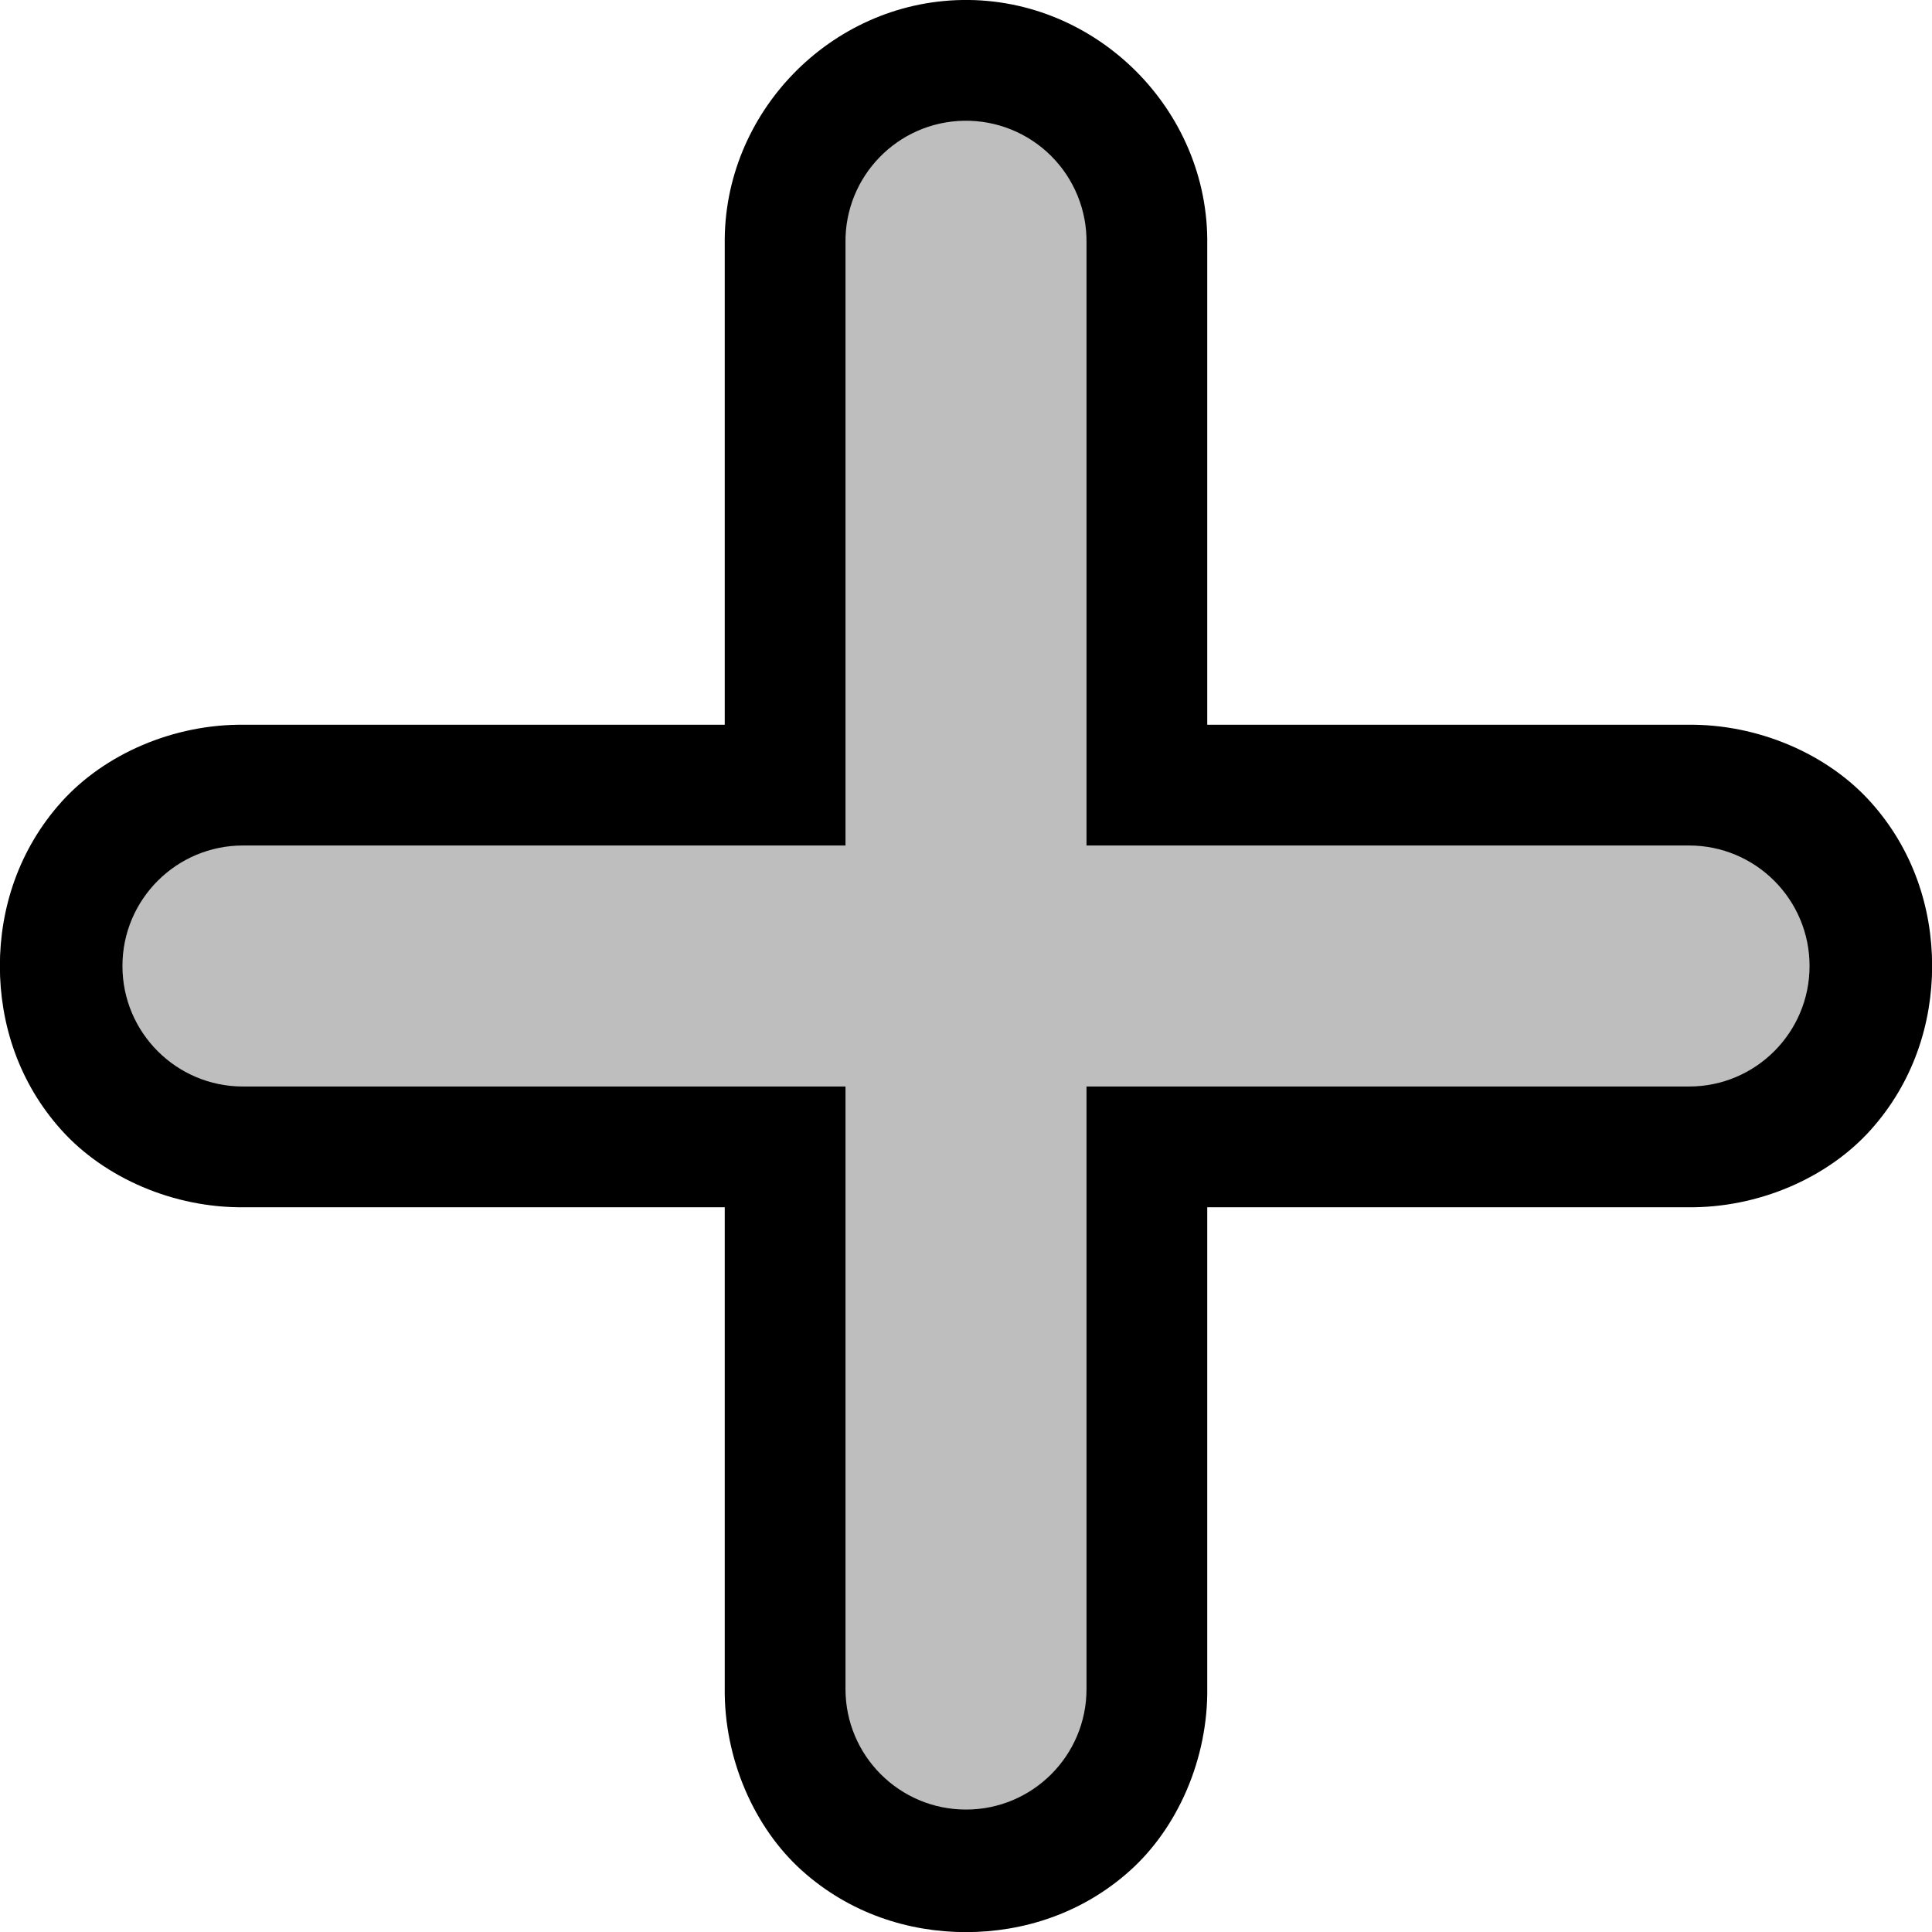
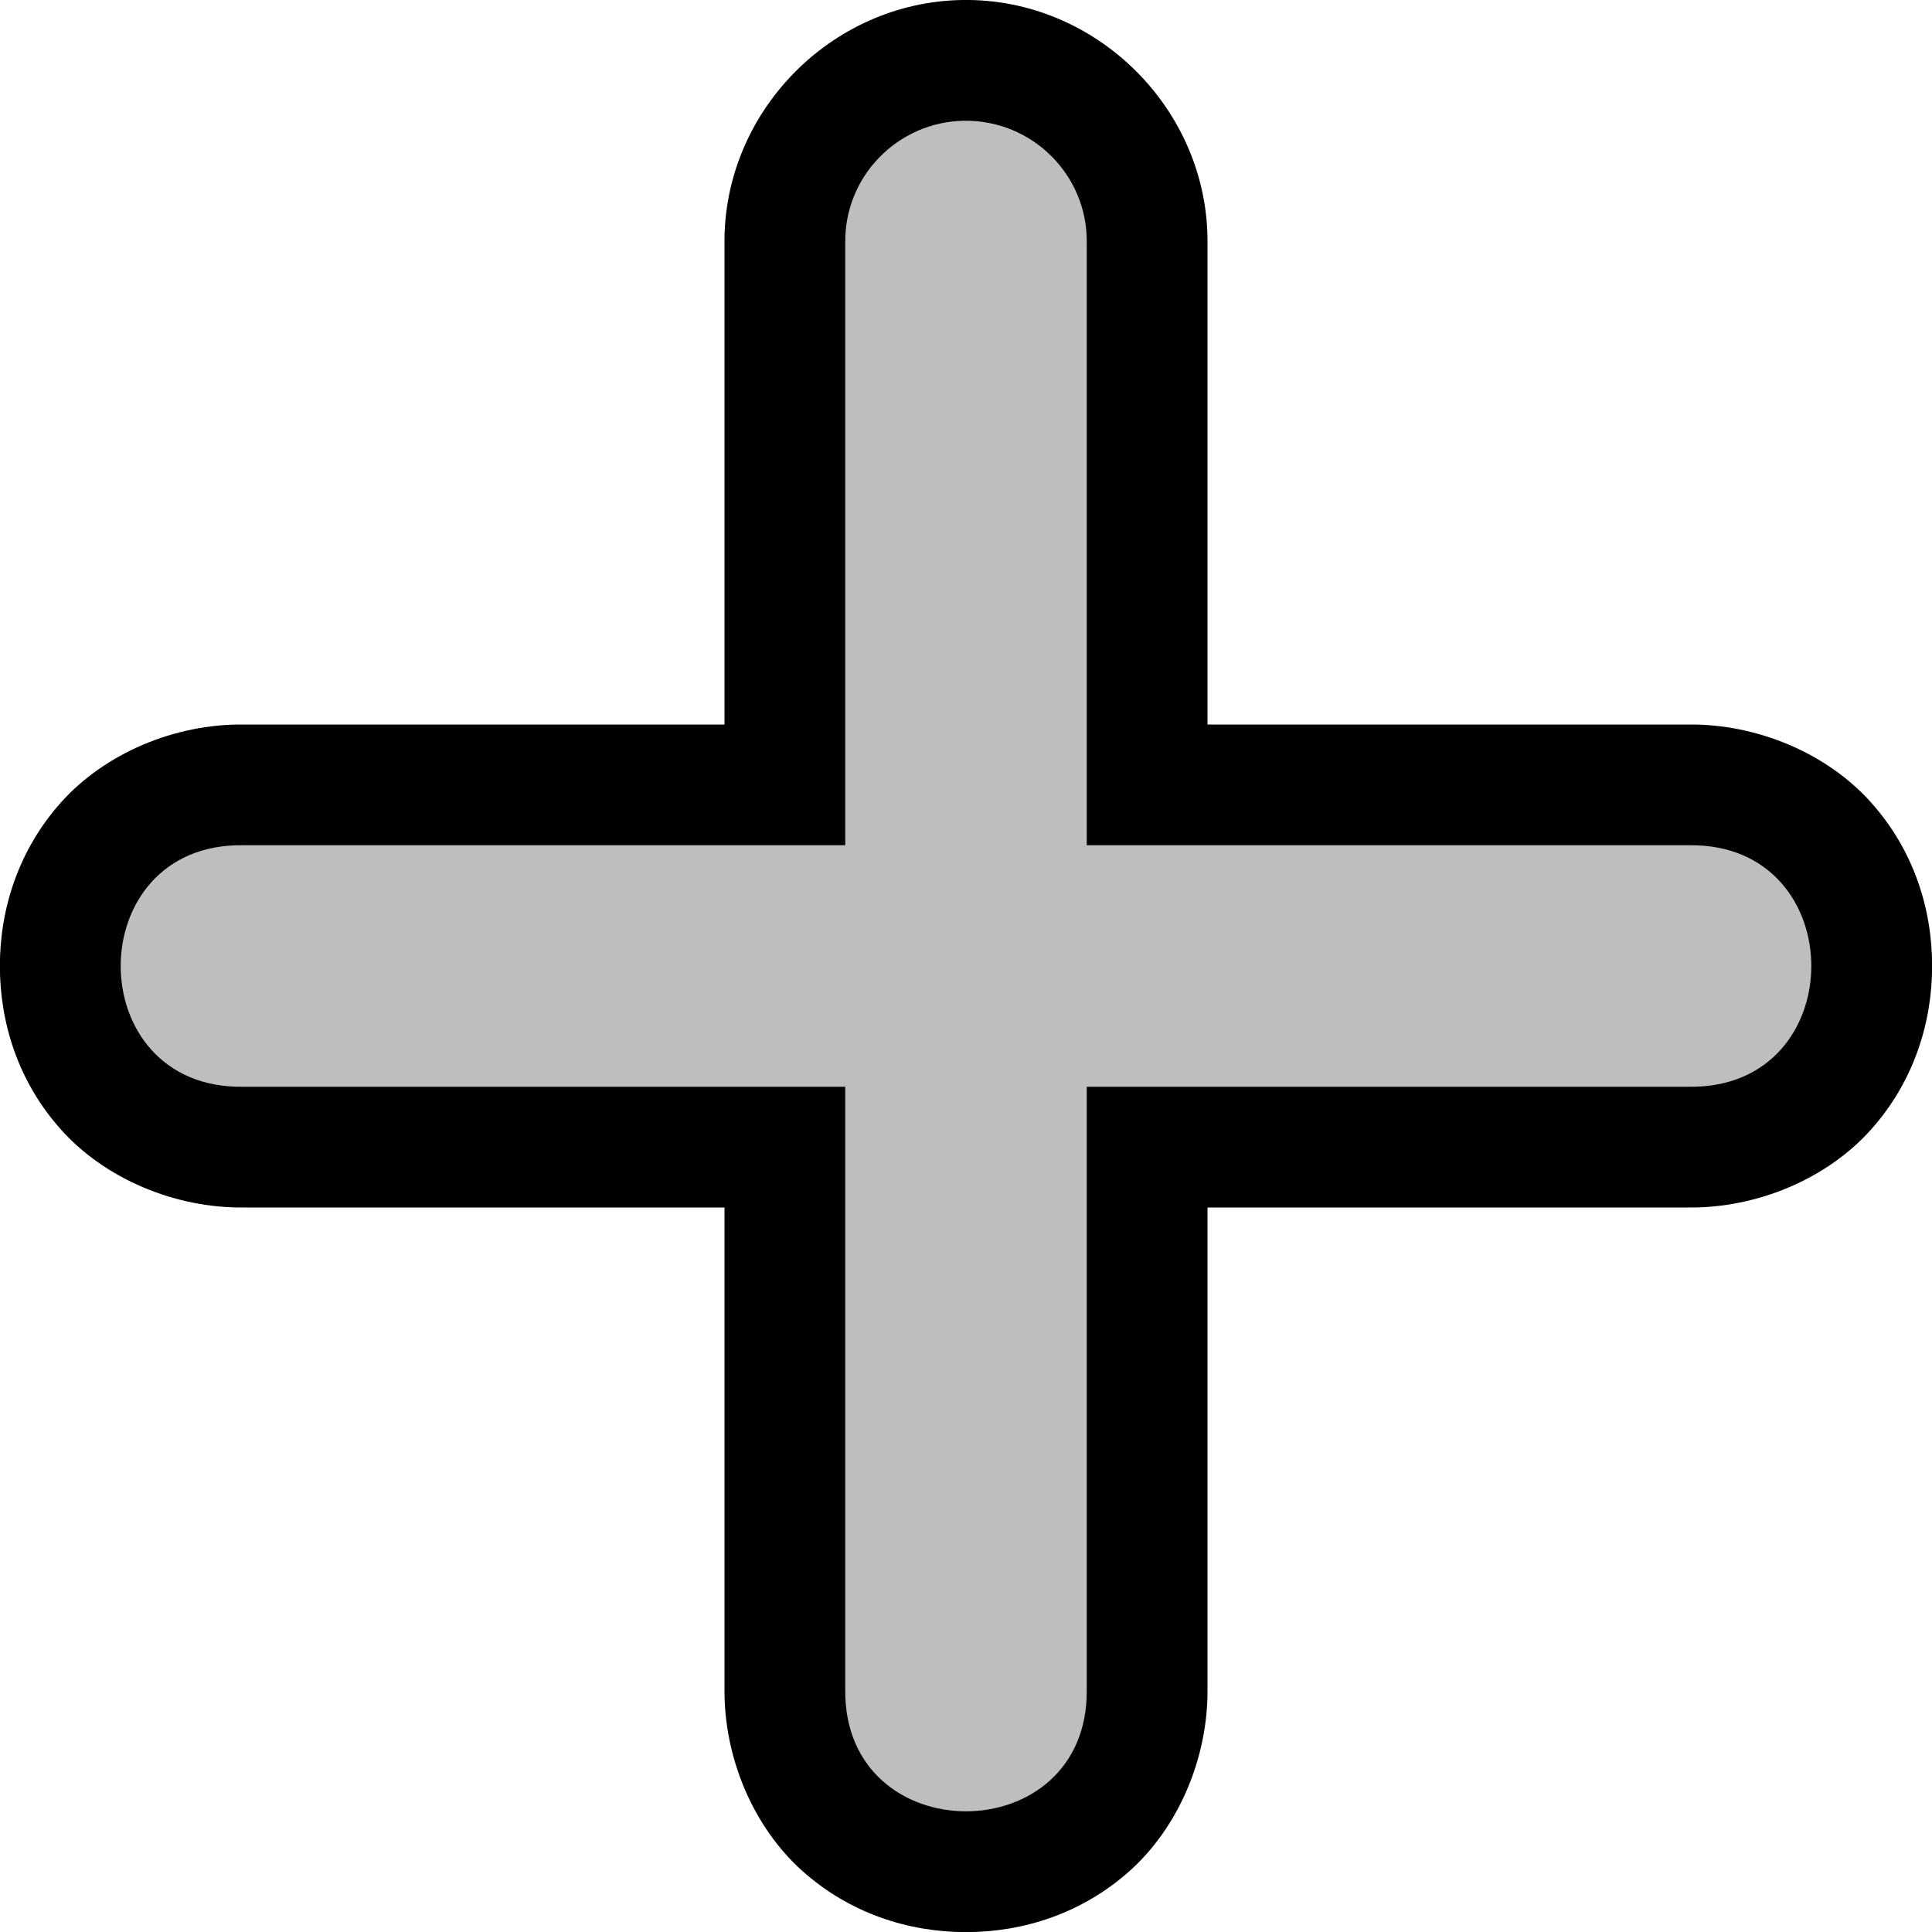
<svg xmlns="http://www.w3.org/2000/svg" height="16" width="16">
  <g fill-rule="evenodd" transform="translate(-462 -382)">
-     <path d="m469.969 382c-1.09.017-1.982.935-1.967 2.025v3.977h-3.975c-.589-.008-1.162.243-1.518.639-.355.395-.51.884-.51 1.359s.154.964.51 1.359c.355.395.929.647 1.518.639h3.975v3.977c-.008.588.243 1.16.639 1.516.395.355.884.51 1.359.51s.964-.155 1.359-.51c.395-.355.647-.927.639-1.516v-3.977h3.975c.589.008 1.162-.243 1.518-.639.355-.395.51-.884.51-1.359s-.154-.964-.51-1.359c-.355-.395-.929-.647-1.518-.639h-3.975v-3.977c.015-1.113-.916-2.043-2.029-2.025zm.031 7.047a1 1 0 0 0 .928.953 1 1 0 0 0 -.928.928 1 1 0 0 0 -.953-.928 1 1 0 0 0 .953-.953z" />
-     <path d="m469.984 383a.998.998 0 0 0 -.982 1.012v4.99h-4.99a.998.998 0 1 0 0 1.996h4.99v4.99a.998.998 0 1 0 1.996 0v-4.99h4.99a.998.998 0 1 0 0-1.996h-4.99v-4.99a.998.998 0 0 0 -1.014-1.012z" fill="#bebebe" />
+     <path d="m469.969 382c-1.09.017-1.984.935-1.969 2.025v3.975h-3.973c-.589-.008-1.162.245-1.518.641-.355.395-.51.884-.51 1.359s.154.964.51 1.359c.355.395.929.649 1.518.641h3.973v3.975c-.008.588.245 1.16.641 1.516.395.355.884.51 1.359.51s.964-.155 1.359-.51c.395-.355.649-.927.641-1.516v-3.975h3.973c.589.008 1.162-.245 1.518-.641.355-.395.51-.884.51-1.359s-.154-.964-.51-1.359c-.355-.395-.929-.649-1.518-.641h-3.973v-3.975c.015-1.113-.918-2.043-2.031-2.025zm.031 7.047c.023.507.421.917.928.953-.497.035-.893.431-.928.928-.036-.506-.446-.905-.953-.928.516-.024.929-.437.953-.953z" />
+     <path d="m469.984 383c-.55.009-.992.461-.984 1.012v4.988h-4.988c-1.35-.019-1.35 2.019 0 2h4.988v4.988c-.019 1.35 2.019 1.35 2 0v-4.988h4.988c1.35.019 1.35-2.019 0-2h-4.988v-4.988c.008-.563-.453-1.02-1.016-1.012z" fill="#bebebe" />
  </g>
</svg>
